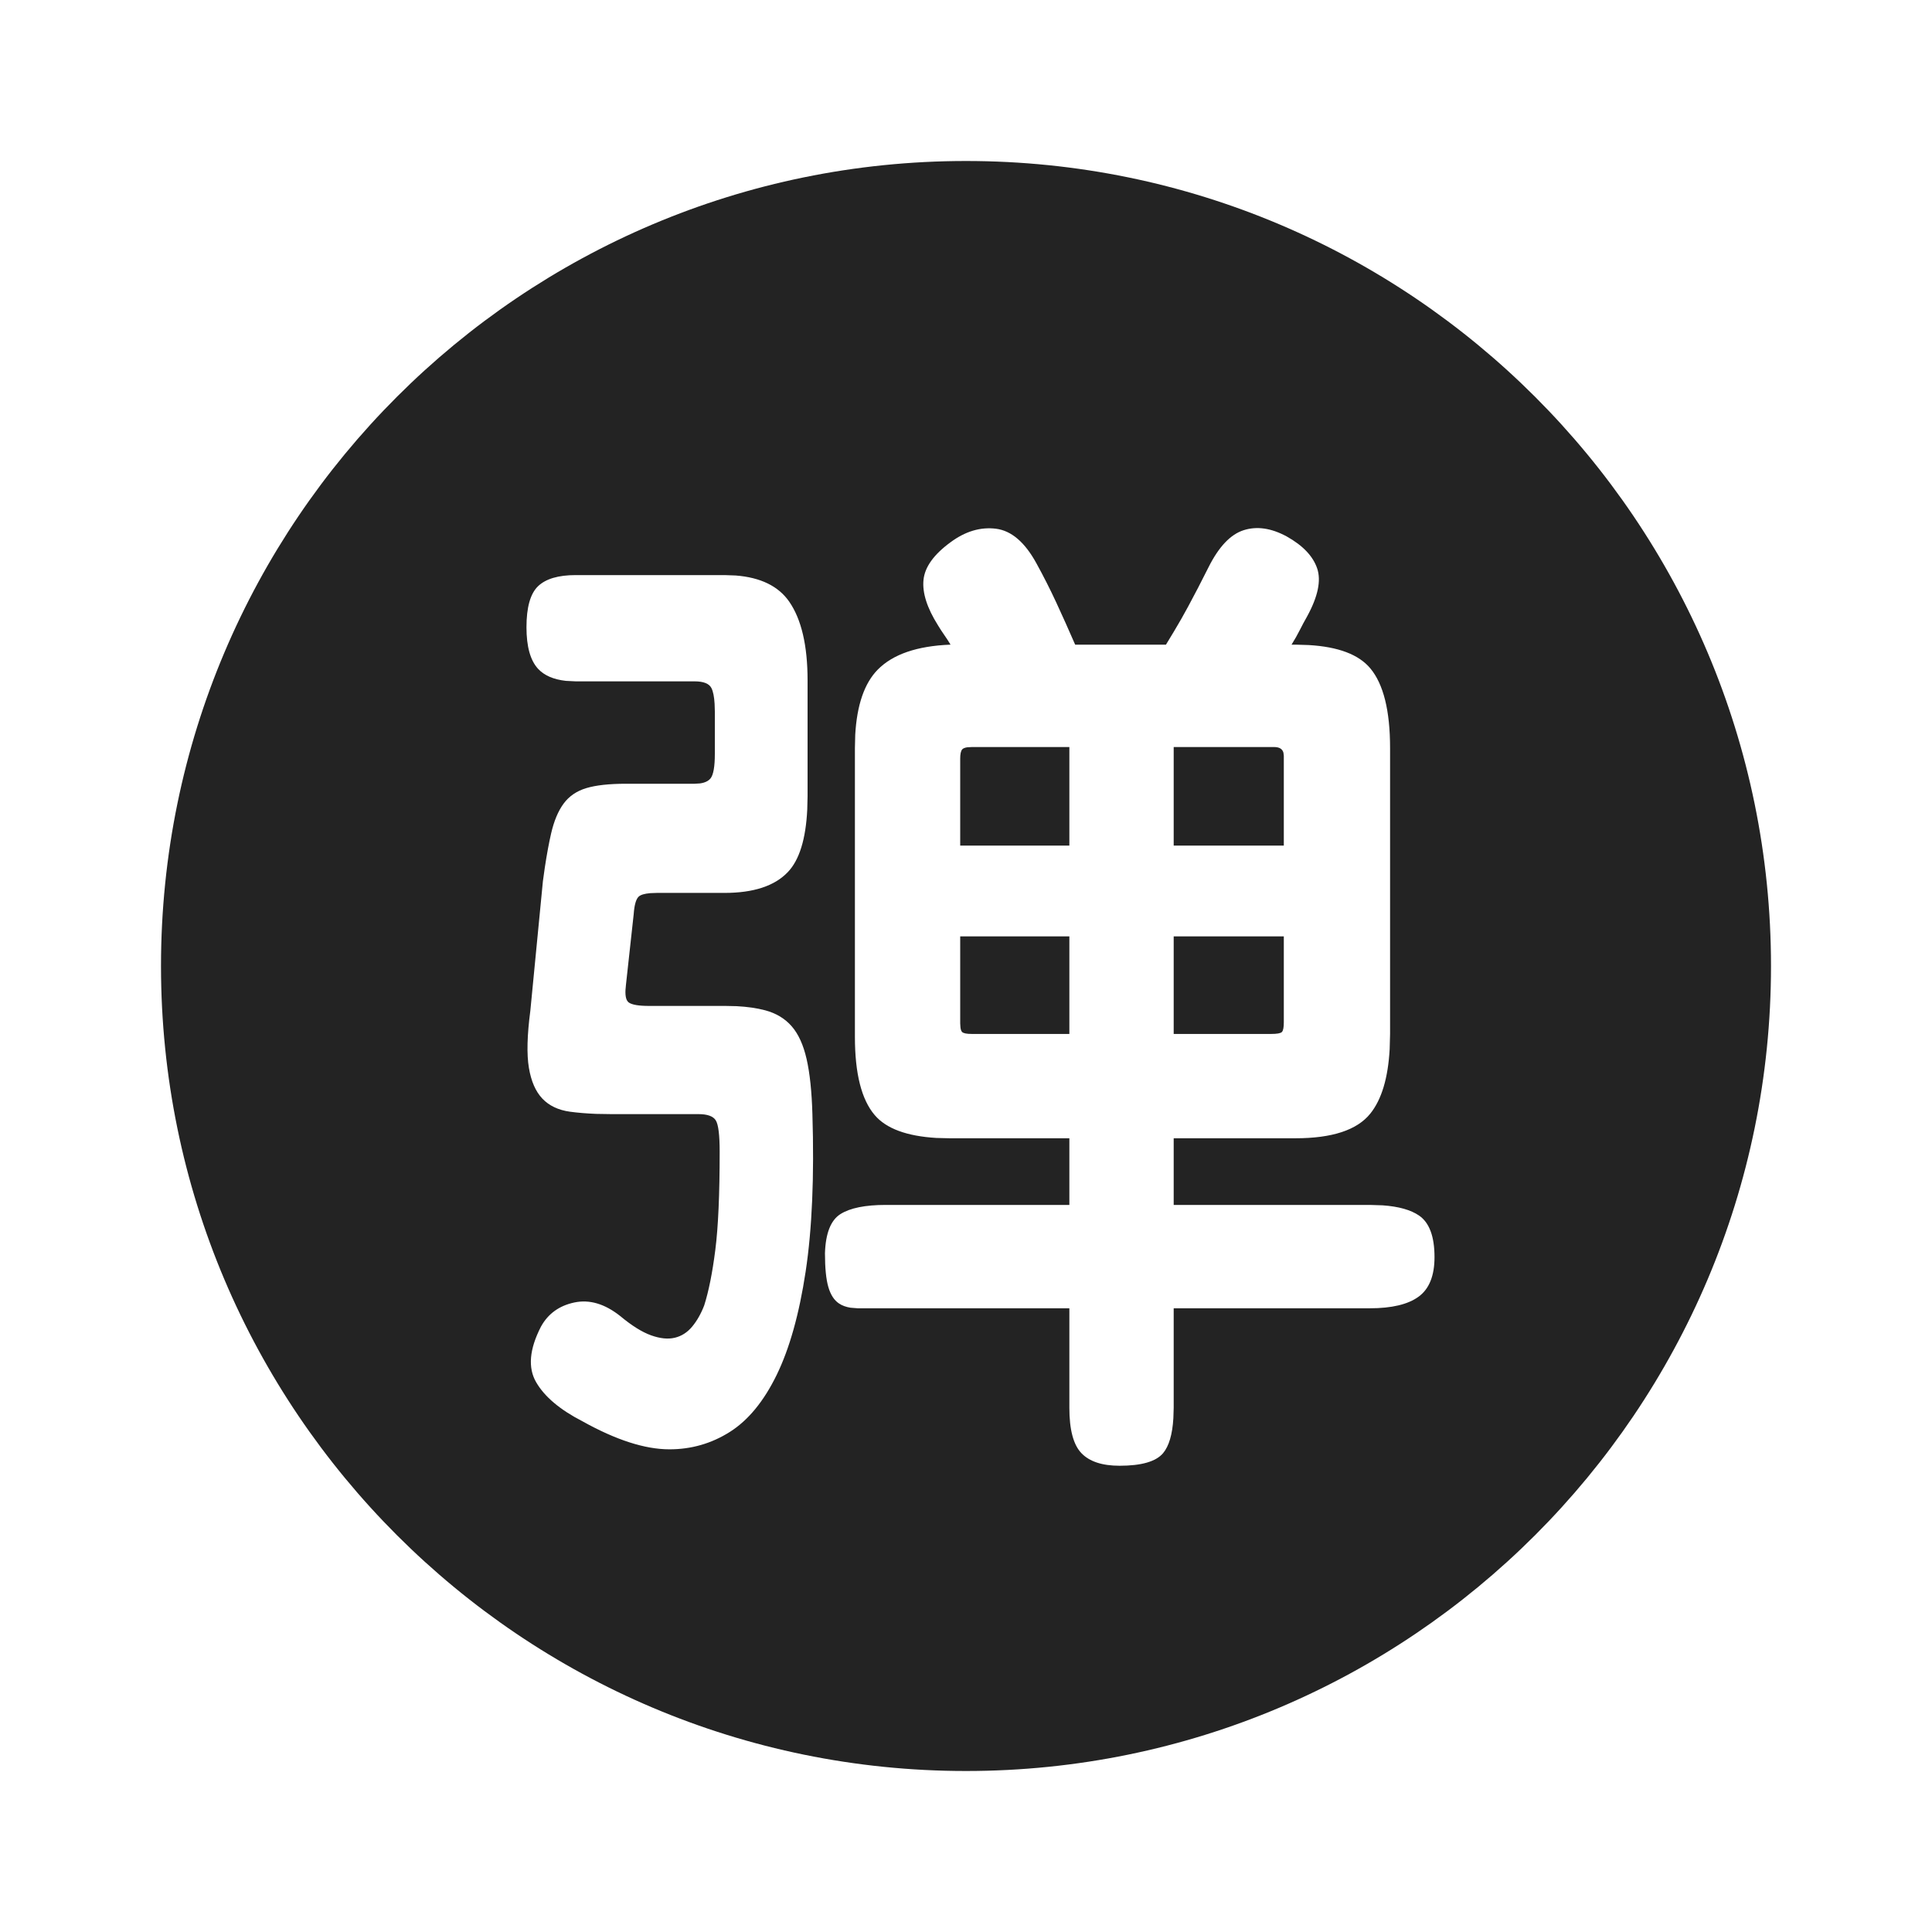
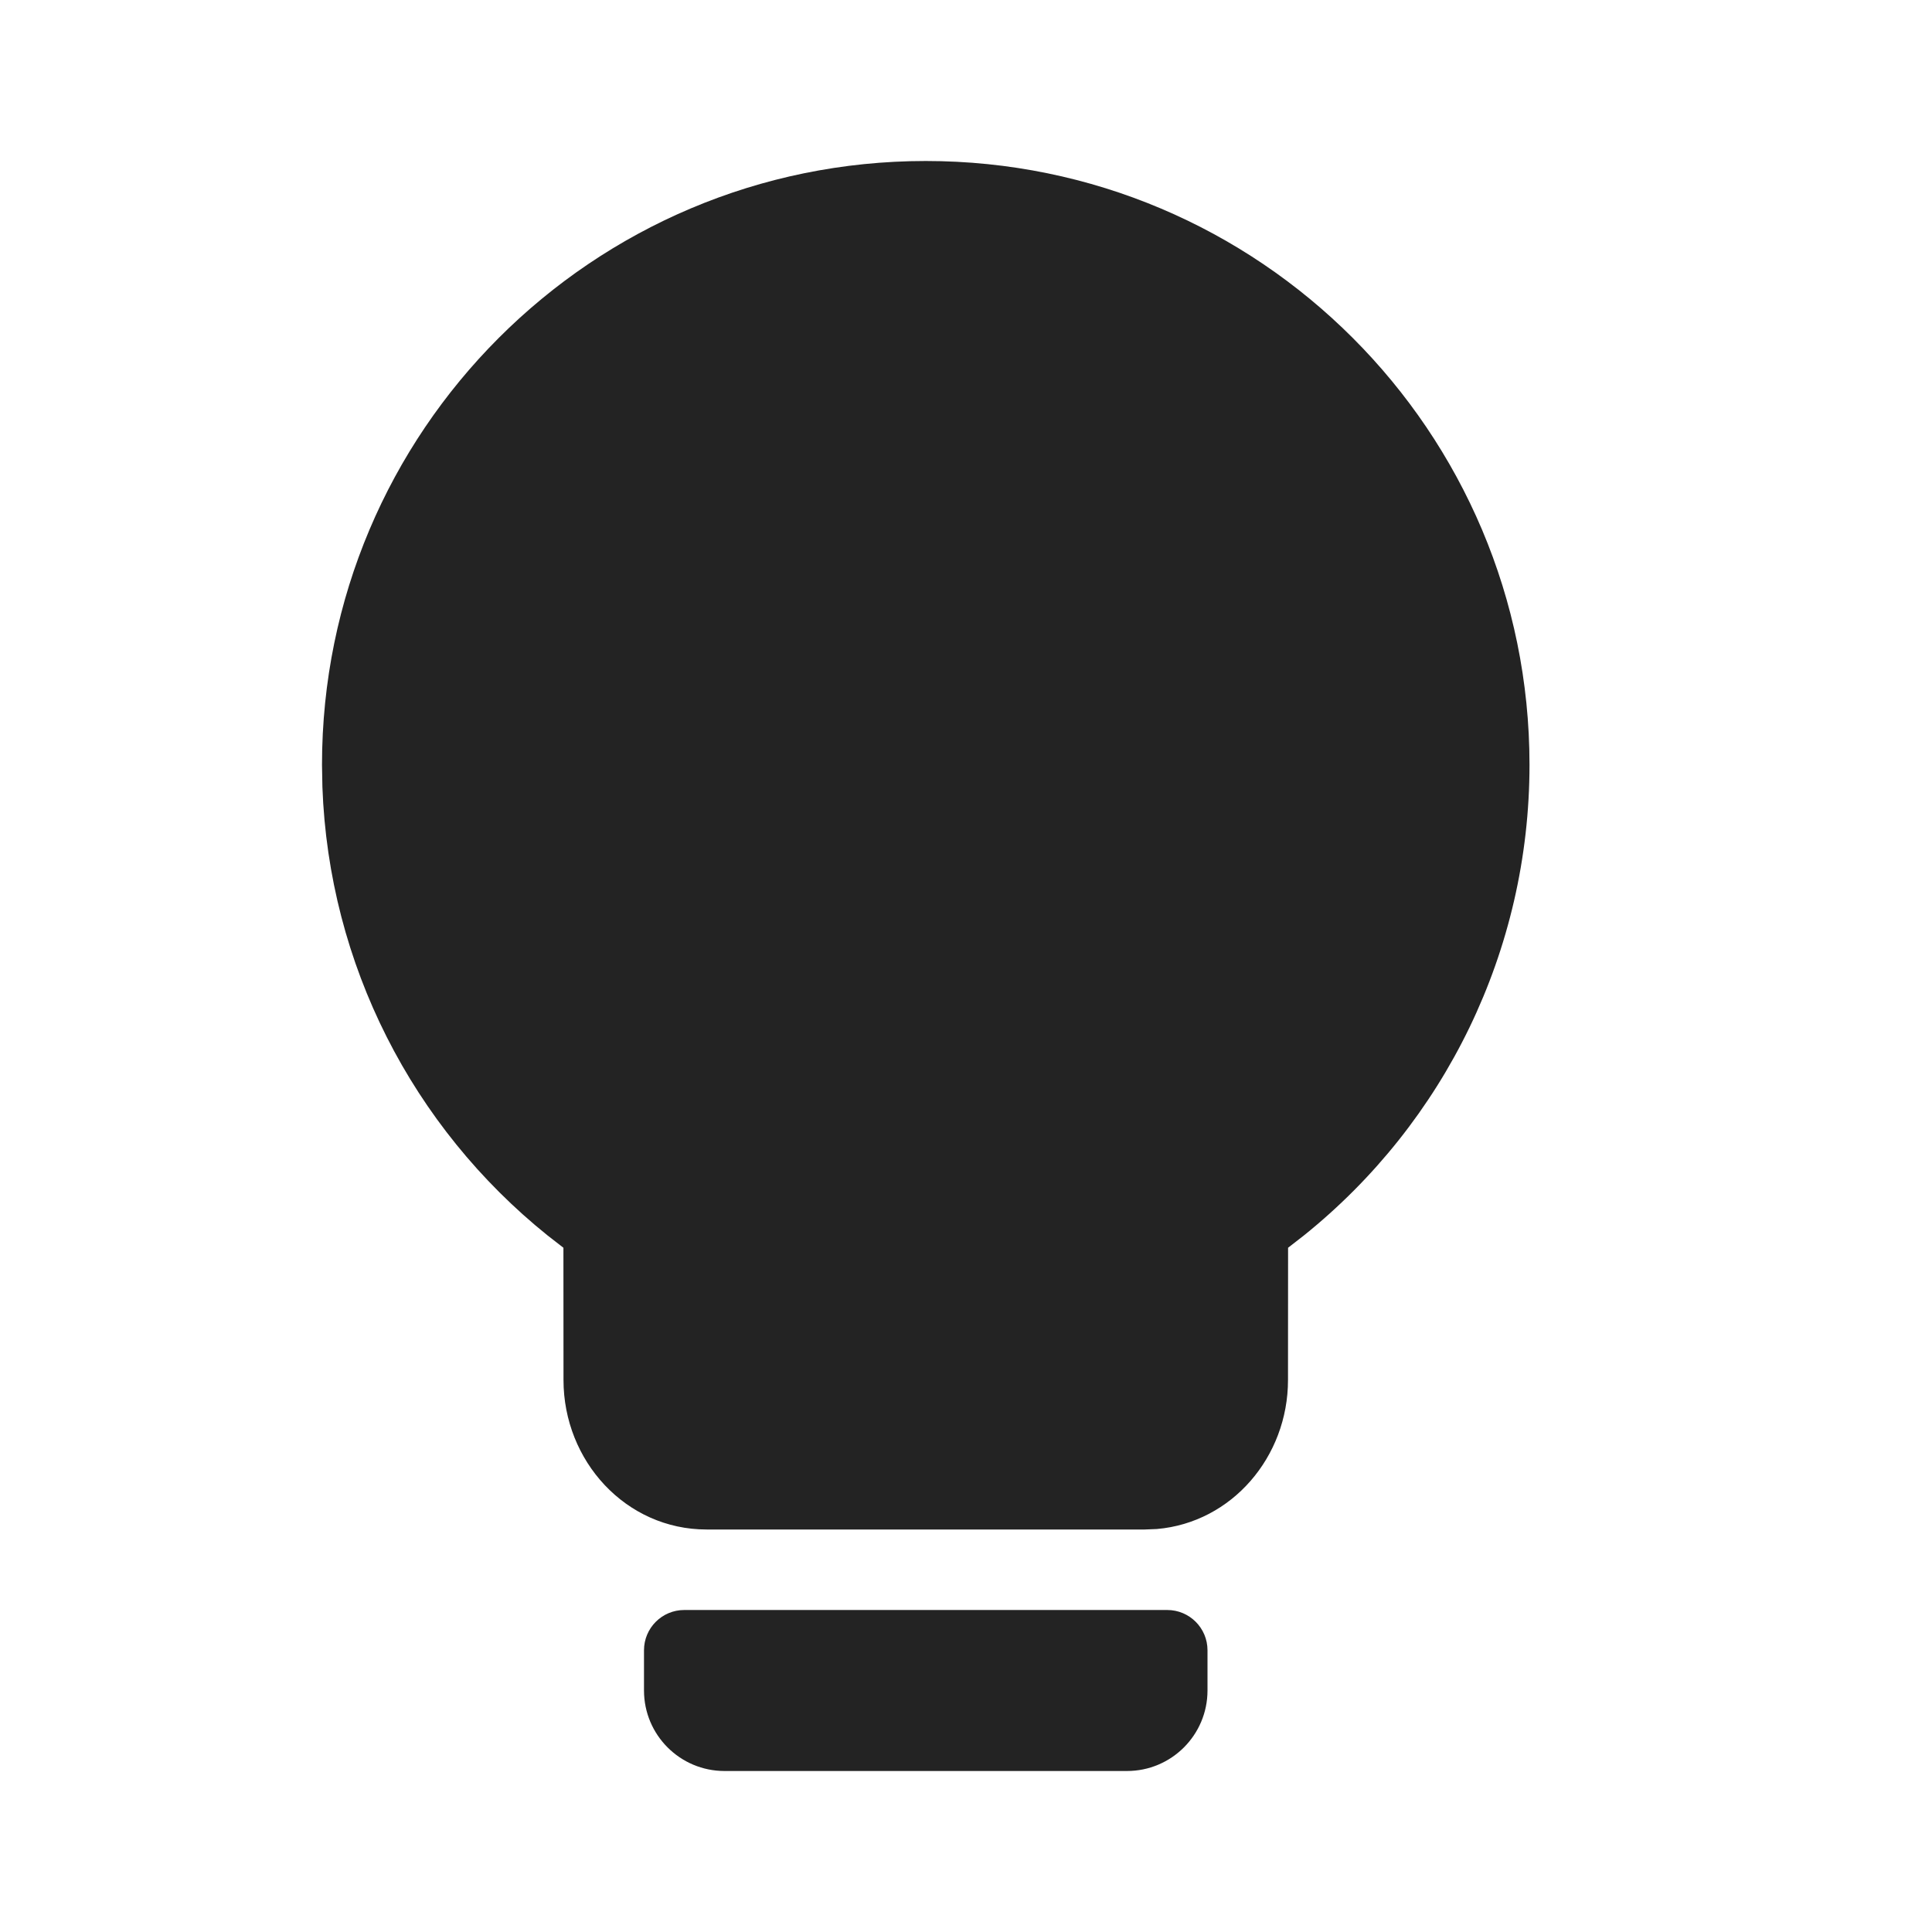
<svg xmlns="http://www.w3.org/2000/svg" width="24px" height="24px" viewBox="0 0 24 24" version="1.1">
-   <g id="Icon-/-bullet_screen" stroke="none" stroke-width="1" fill="none" fill-rule="evenodd" fill-opacity="0.86">
-     <path d="M12,2 C17.52,2 22,6.48 22,12 C22,17.52 17.52,22 12,22 C6.48,22 2,17.52 2,12 C2,6.48 6.48,2 12,2 Z M15.45,6.586 C15.286,6.638 15.14,6.792 15.012,7.048 C14.924,7.224 14.84,7.386 14.76,7.534 C14.707,7.633 14.648,7.736 14.584,7.843 L14.484,8.008 L13.356,8.008 C13.276,7.824 13.198,7.65 13.122,7.486 C13.046,7.322 12.964,7.16 12.876,7 C12.732,6.736 12.564,6.592 12.372,6.568 C12.18,6.544 11.992,6.6 11.808,6.736 C11.6,6.888 11.488,7.044 11.472,7.204 C11.456,7.364 11.516,7.552 11.652,7.768 C11.676,7.808 11.702,7.848 11.73,7.888 C11.758,7.928 11.784,7.968 11.808,8.008 C11.392,8.024 11.09,8.128 10.902,8.32 C10.738,8.488 10.645,8.757 10.624,9.127 L10.62,9.292 L10.62,12.88 C10.62,13.336 10.702,13.66 10.866,13.852 C11.009,14.02 11.265,14.114 11.632,14.136 L11.796,14.14 L13.284,14.14 L13.284,14.968 L11.004,14.968 C10.748,14.968 10.56,15.006 10.44,15.082 C10.32,15.158 10.256,15.32 10.248,15.568 C10.248,15.752 10.262,15.892 10.29,15.988 C10.318,16.084 10.362,16.152 10.422,16.192 C10.462,16.219 10.51,16.236 10.566,16.245 L10.656,16.252 L13.284,16.252 L13.284,17.488 C13.284,17.76 13.334,17.948 13.434,18.052 C13.534,18.156 13.692,18.208 13.908,18.208 C14.18,18.208 14.36,18.156 14.448,18.052 C14.521,17.965 14.564,17.82 14.576,17.617 L14.58,17.488 L14.58,16.252 L17.016,16.252 C17.288,16.252 17.49,16.204 17.622,16.108 C17.754,16.012 17.82,15.848 17.82,15.616 C17.82,15.36 17.756,15.188 17.628,15.1 C17.526,15.03 17.375,14.987 17.175,14.973 L17.016,14.968 L14.58,14.968 L14.58,14.14 L16.092,14.14 C16.548,14.14 16.858,14.038 17.022,13.834 C17.163,13.659 17.243,13.392 17.263,13.032 L17.268,12.844 L17.268,9.292 C17.268,8.828 17.186,8.498 17.022,8.302 C16.878,8.13 16.623,8.034 16.256,8.013 L16.092,8.008 L16.044,8.008 C16.084,7.944 16.118,7.884 16.146,7.828 C16.174,7.772 16.204,7.716 16.236,7.66 C16.372,7.412 16.414,7.212 16.362,7.06 C16.31,6.908 16.184,6.776 15.984,6.664 C15.792,6.56 15.614,6.534 15.45,6.586 Z M9,7.144 L7.152,7.144 C6.936,7.144 6.78,7.19 6.684,7.282 C6.588,7.374 6.54,7.544 6.54,7.792 C6.54,8.032 6.588,8.204 6.684,8.308 C6.761,8.391 6.876,8.441 7.03,8.458 L7.152,8.464 L8.628,8.464 C8.74,8.464 8.81,8.492 8.838,8.548 C8.859,8.59 8.872,8.655 8.877,8.742 L8.88,8.836 L8.88,9.364 C8.88,9.524 8.862,9.626 8.826,9.67 C8.799,9.703 8.755,9.724 8.694,9.732 L8.628,9.736 L7.776,9.736 C7.568,9.736 7.404,9.754 7.284,9.79 C7.164,9.826 7.07,9.89 7.002,9.982 C6.934,10.074 6.882,10.198 6.846,10.354 C6.819,10.471 6.793,10.612 6.768,10.776 L6.744,10.948 L6.588,12.556 C6.548,12.86 6.542,13.096 6.57,13.264 C6.598,13.432 6.654,13.56 6.738,13.648 C6.822,13.736 6.936,13.79 7.08,13.81 C7.176,13.823 7.284,13.832 7.405,13.837 L7.596,13.84 L8.676,13.84 C8.788,13.84 8.86,13.866 8.892,13.918 C8.924,13.97 8.94,14.1 8.94,14.308 C8.94,14.836 8.922,15.242 8.886,15.526 C8.85,15.81 8.804,16.04 8.748,16.216 C8.708,16.32 8.658,16.408 8.598,16.48 C8.538,16.552 8.466,16.598 8.382,16.618 C8.298,16.638 8.2,16.628 8.088,16.588 C7.976,16.548 7.848,16.468 7.704,16.348 C7.512,16.196 7.322,16.14 7.134,16.18 C6.946,16.22 6.808,16.32 6.72,16.48 C6.576,16.76 6.556,16.99 6.66,17.17 C6.764,17.35 6.956,17.512 7.236,17.656 C7.652,17.888 8.012,18.004 8.316,18.004 C8.588,18.004 8.838,17.932 9.066,17.788 C9.294,17.644 9.488,17.408 9.648,17.08 C9.808,16.752 9.928,16.324 10.008,15.796 C10.088,15.268 10.116,14.616 10.092,13.84 C10.084,13.56 10.06,13.332 10.02,13.156 C9.98,12.98 9.918,12.844 9.834,12.748 C9.75,12.652 9.64,12.586 9.504,12.55 C9.402,12.523 9.284,12.506 9.151,12.499 L9.012,12.496 L8.064,12.496 C7.936,12.496 7.852,12.482 7.812,12.454 C7.78,12.432 7.766,12.38 7.77,12.298 L7.776,12.232 L7.872,11.356 C7.88,11.244 7.9,11.172 7.932,11.14 C7.956,11.116 8.005,11.101 8.078,11.095 L8.16,11.092 L9,11.092 C9.36,11.092 9.622,11.006 9.786,10.834 C9.93,10.684 10.01,10.424 10.028,10.056 L10.032,9.892 L10.032,8.452 C10.032,8.02 9.956,7.694 9.804,7.474 C9.671,7.282 9.449,7.173 9.139,7.149 L9,7.144 Z M15.948,11.632 L15.948,12.7 C15.948,12.764 15.94,12.804 15.924,12.82 C15.908,12.836 15.864,12.844 15.792,12.844 L14.58,12.844 L14.58,11.632 L15.948,11.632 Z M13.284,11.632 L13.284,12.844 L12.072,12.844 C12.008,12.844 11.968,12.836 11.952,12.82 C11.941,12.809 11.934,12.79 11.931,12.761 L11.928,12.712 L11.928,11.632 L13.284,11.632 Z M15.828,9.28 C15.892,9.28 15.93,9.303 15.943,9.349 L15.948,9.388 L15.948,10.504 L14.58,10.504 L14.58,9.28 L15.828,9.28 Z M13.284,9.28 L13.284,10.504 L11.928,10.504 L11.928,9.424 C11.928,9.368 11.936,9.33 11.952,9.31 C11.963,9.297 11.984,9.288 12.016,9.283 L12.072,9.28 L13.284,9.28 Z" id="形状" fill="#000000" />
+   <g id="Icon-/-bulb" stroke="none" stroke-width="1" fill="none" fill-rule="evenodd" fill-opacity="0.86">
+     <path d="M11.5,2 C7.358,2 4,5.358 4,9.5 L4.005,9.776 C4.085,11.98 5.124,13.998 6.802,15.347 L6.999,15.5 L7,17.143 C7,18.148 7.773,19 8.778,19 L14.222,19 L14.371,18.994 C15.302,18.914 16,18.098 16,17.143 L16.001,15.5 L16.199,15.346 C17.947,13.941 19,11.81 19,9.5 C19,5.358 15.642,2 11.5,2 Z M14.5,20 C14.776,20 15,20.224 15,20.5 L15,21 C15,21.552 14.552,22 14,22 L9,22 C8.448,22 8,21.552 8,21 L8,20.5 C8,20.224 8.224,20 8.5,20 L14.5,20 Z" id="形状结合" fill="#000000" />
  </g>
</svg>
